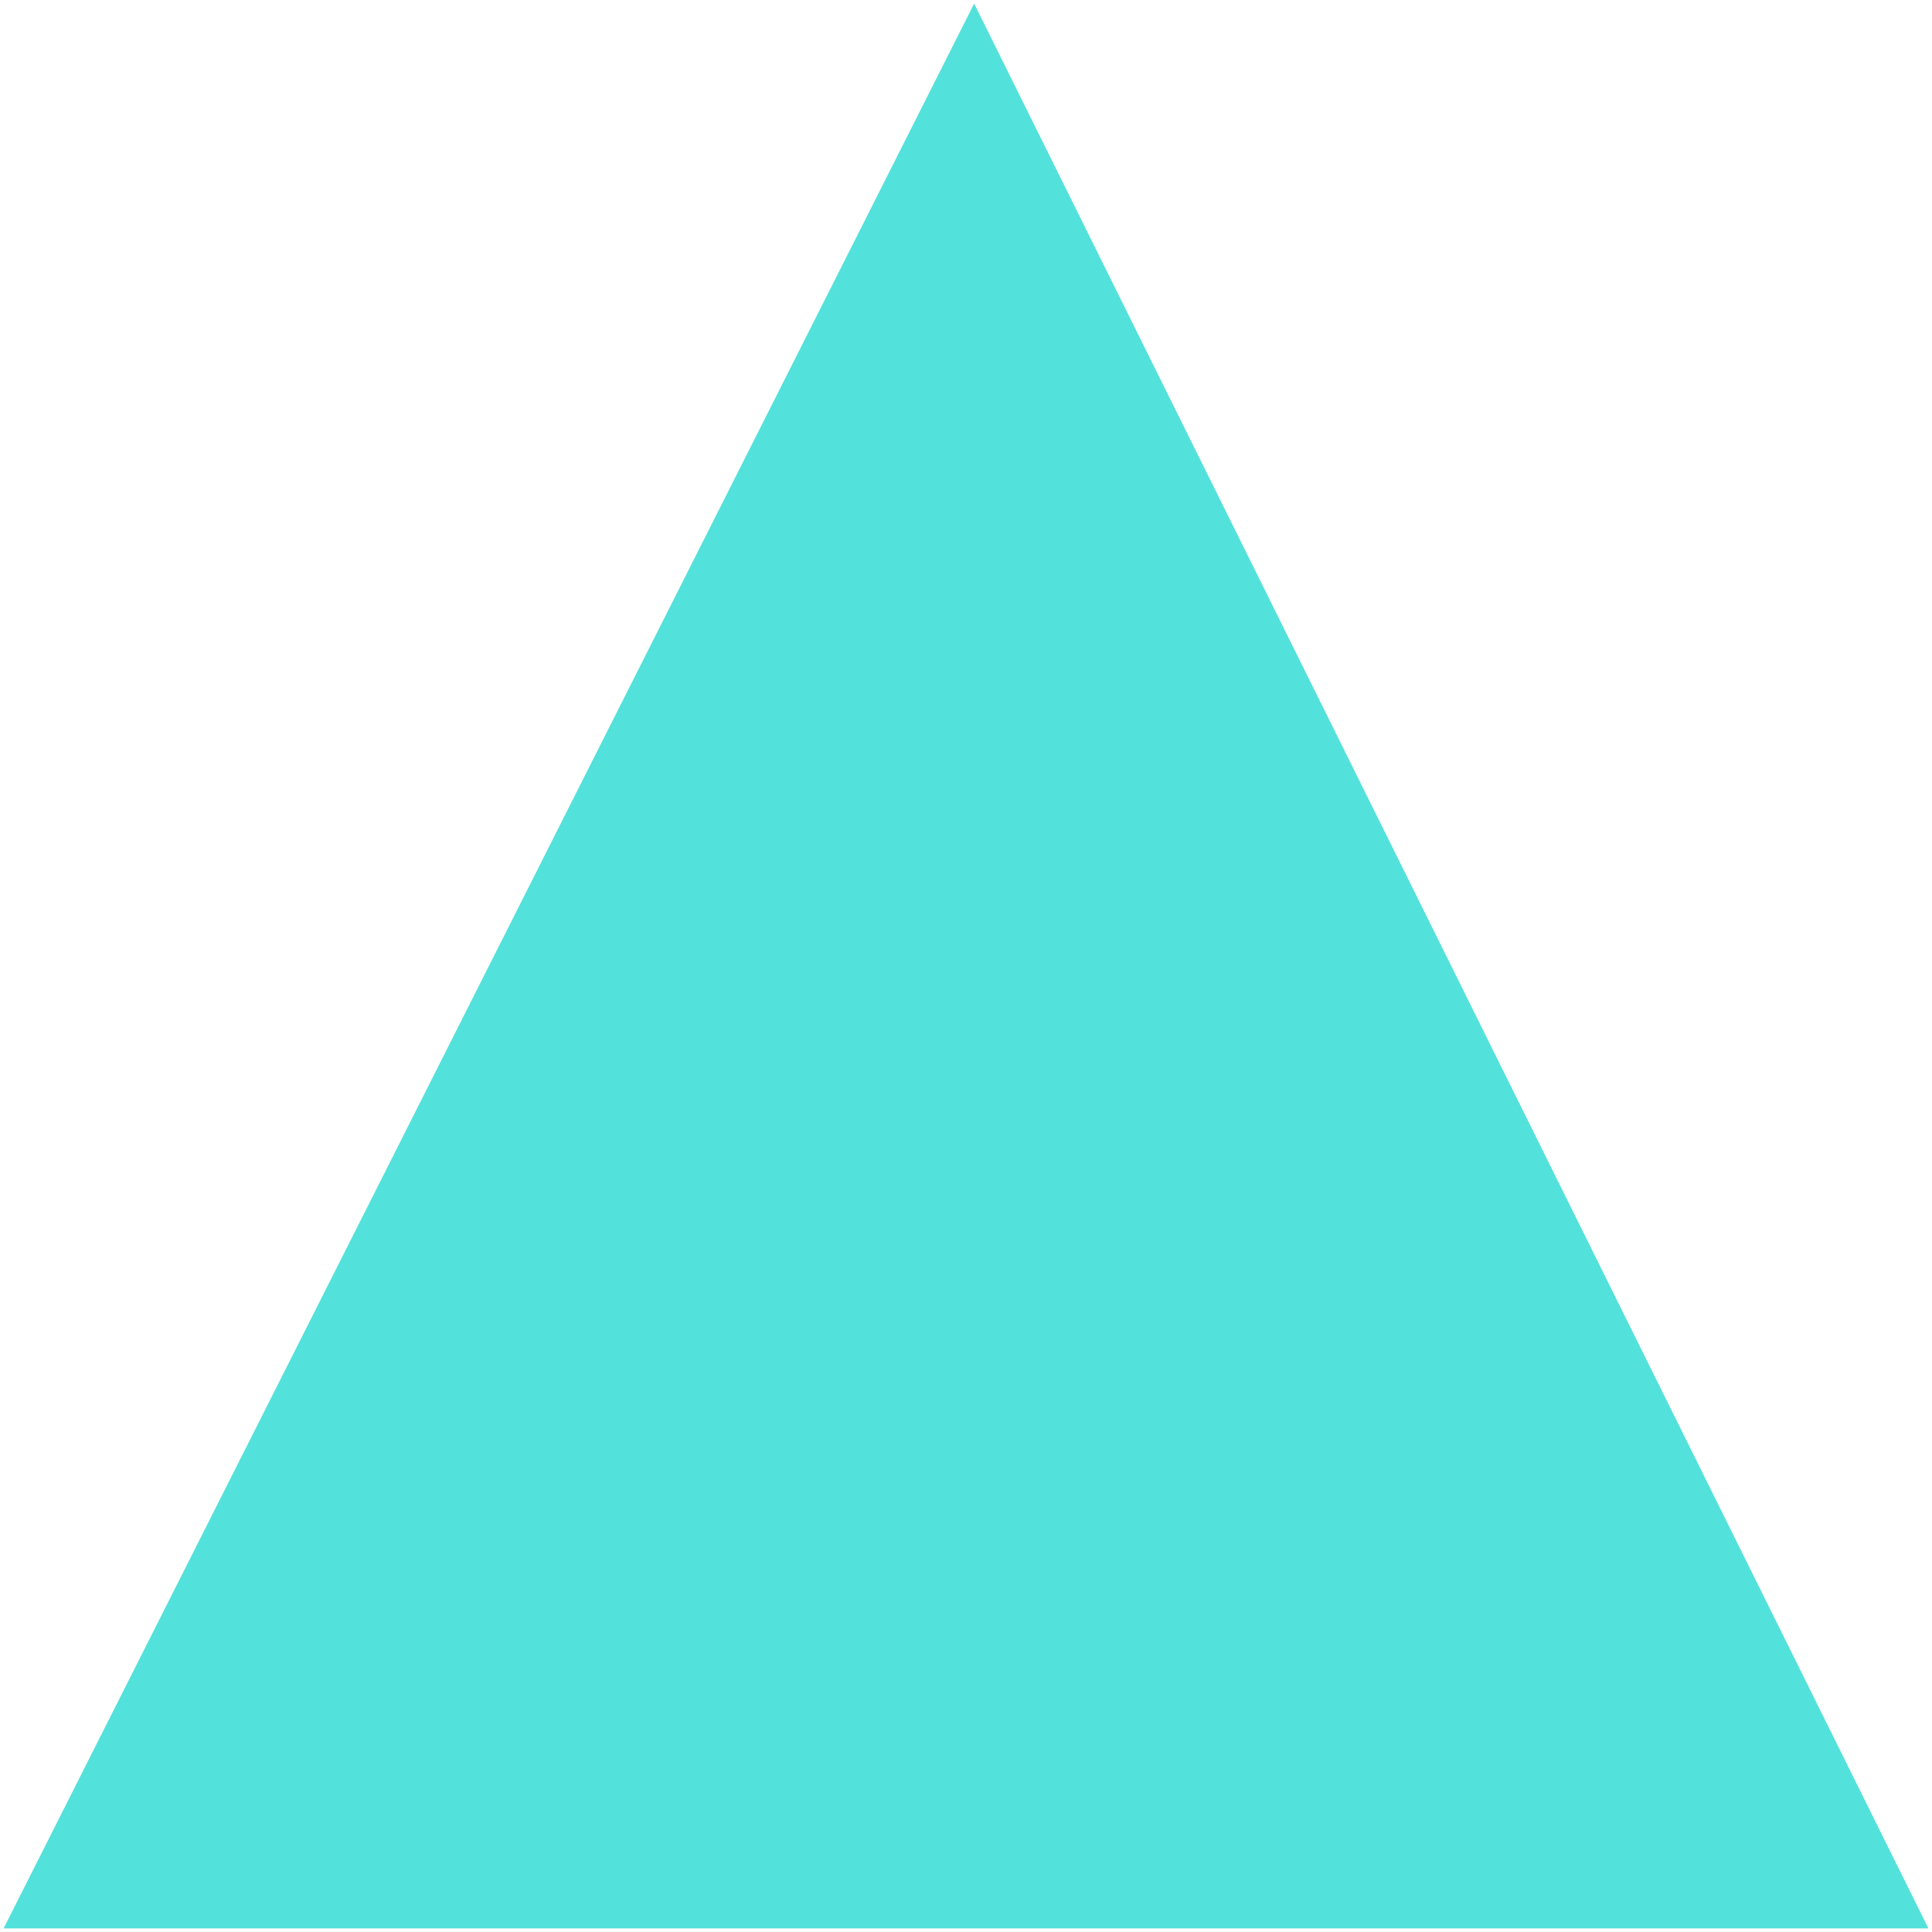
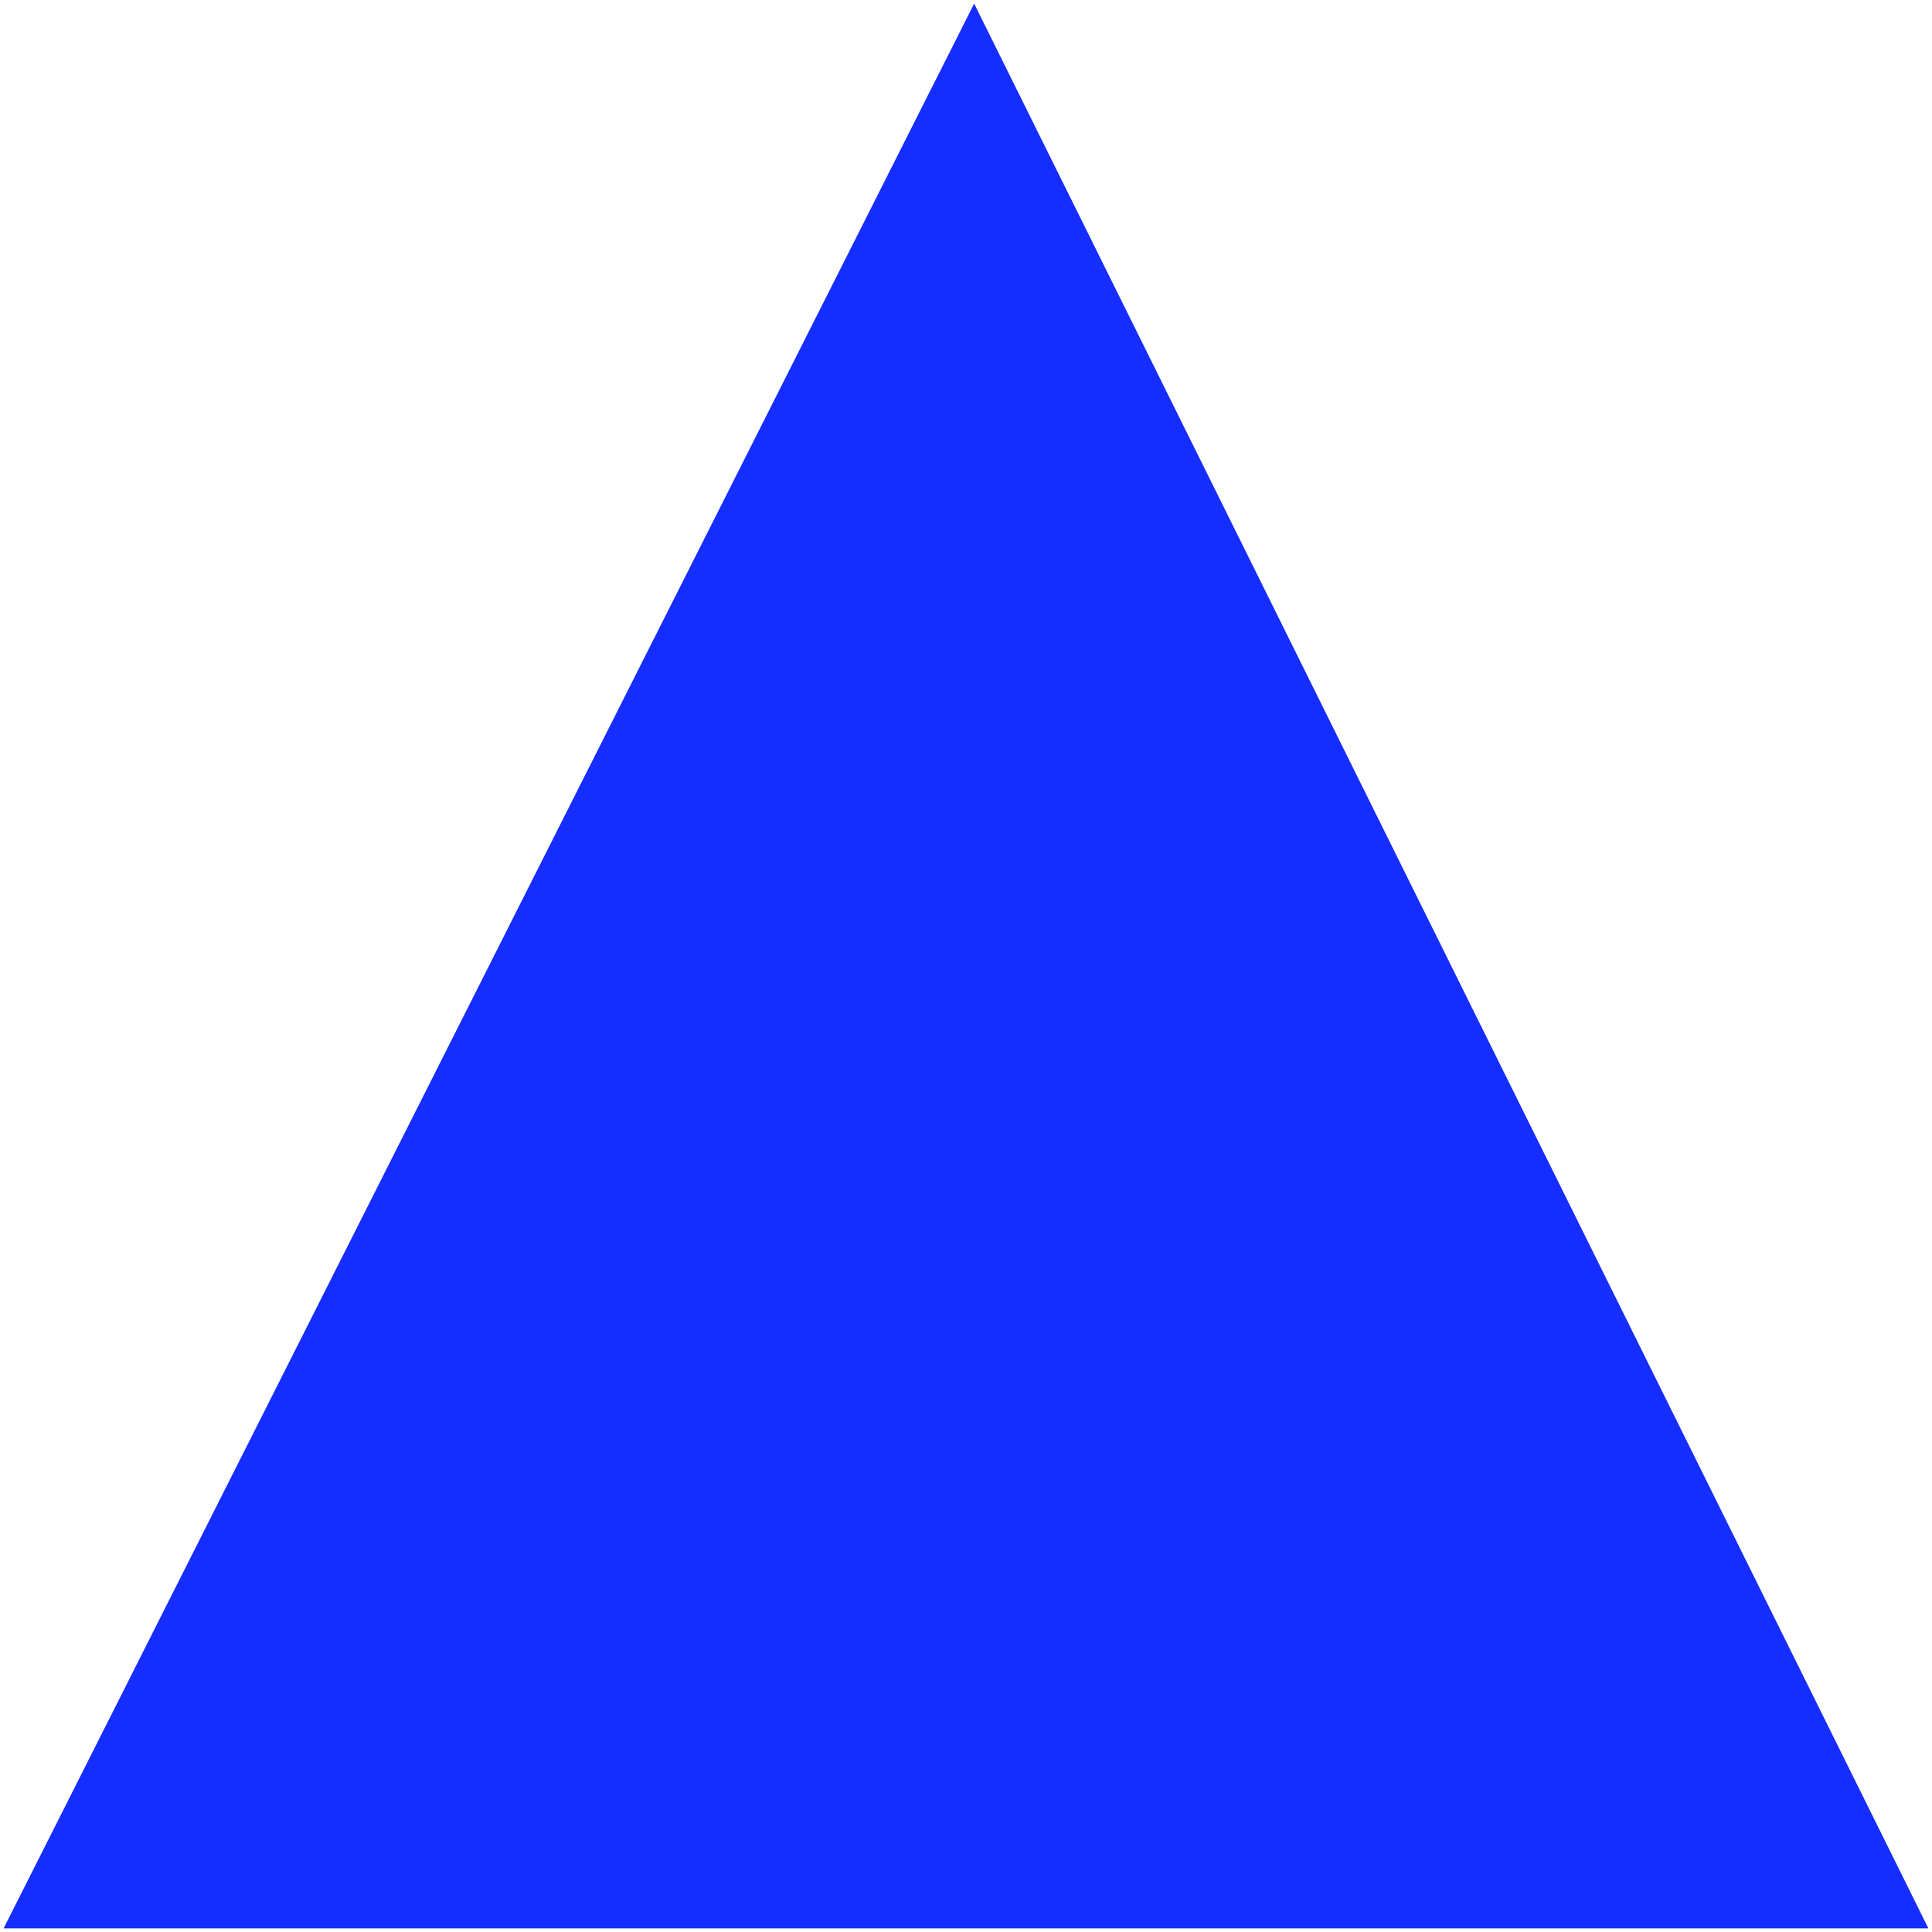
<svg xmlns="http://www.w3.org/2000/svg" xmlns:ns1="http://www.openswatchbook.org/uri/2009/osb" width="400" height="400" id="svg2" version="1.1">
  <defs id="defs4">
    <linearGradient id="linearGradient3776" ns1:paint="solid">
      <stop style="stop-color:#53e1db;stop-opacity:1;" offset="0" id="stop3778" />
    </linearGradient>
    <linearGradient id="linearGradient3760" ns1:paint="solid">
      <stop style="stop-color:#53e1db;stop-opacity:1;" offset="0" id="stop3762" />
    </linearGradient>
  </defs>
  <g id="layer1" transform="translate(0,-652.3622)">
-     <path style="fill:#53e1db;fill-opacity:1;stroke:none;stroke-width:1.492;stroke-linecap:butt;stroke-linejoin:miter;stroke-miterlimit:4;stroke-opacity:1;stroke-dasharray:none;fill-rule:nonzero" d="m 0.746,1051.616 398.508,0 -197.565,-398.508 z" id="path2999" />
+     <path style="fill:#152dff;fill-opacity:1;stroke:none;stroke-width:1.492;stroke-linecap:butt;stroke-linejoin:miter;stroke-miterlimit:4;stroke-opacity:1;stroke-dasharray:none;fill-rule:nonzero" d="m 0.746,1051.616 398.508,0 -197.565,-398.508 z" id="path2999" />
  </g>
</svg>
